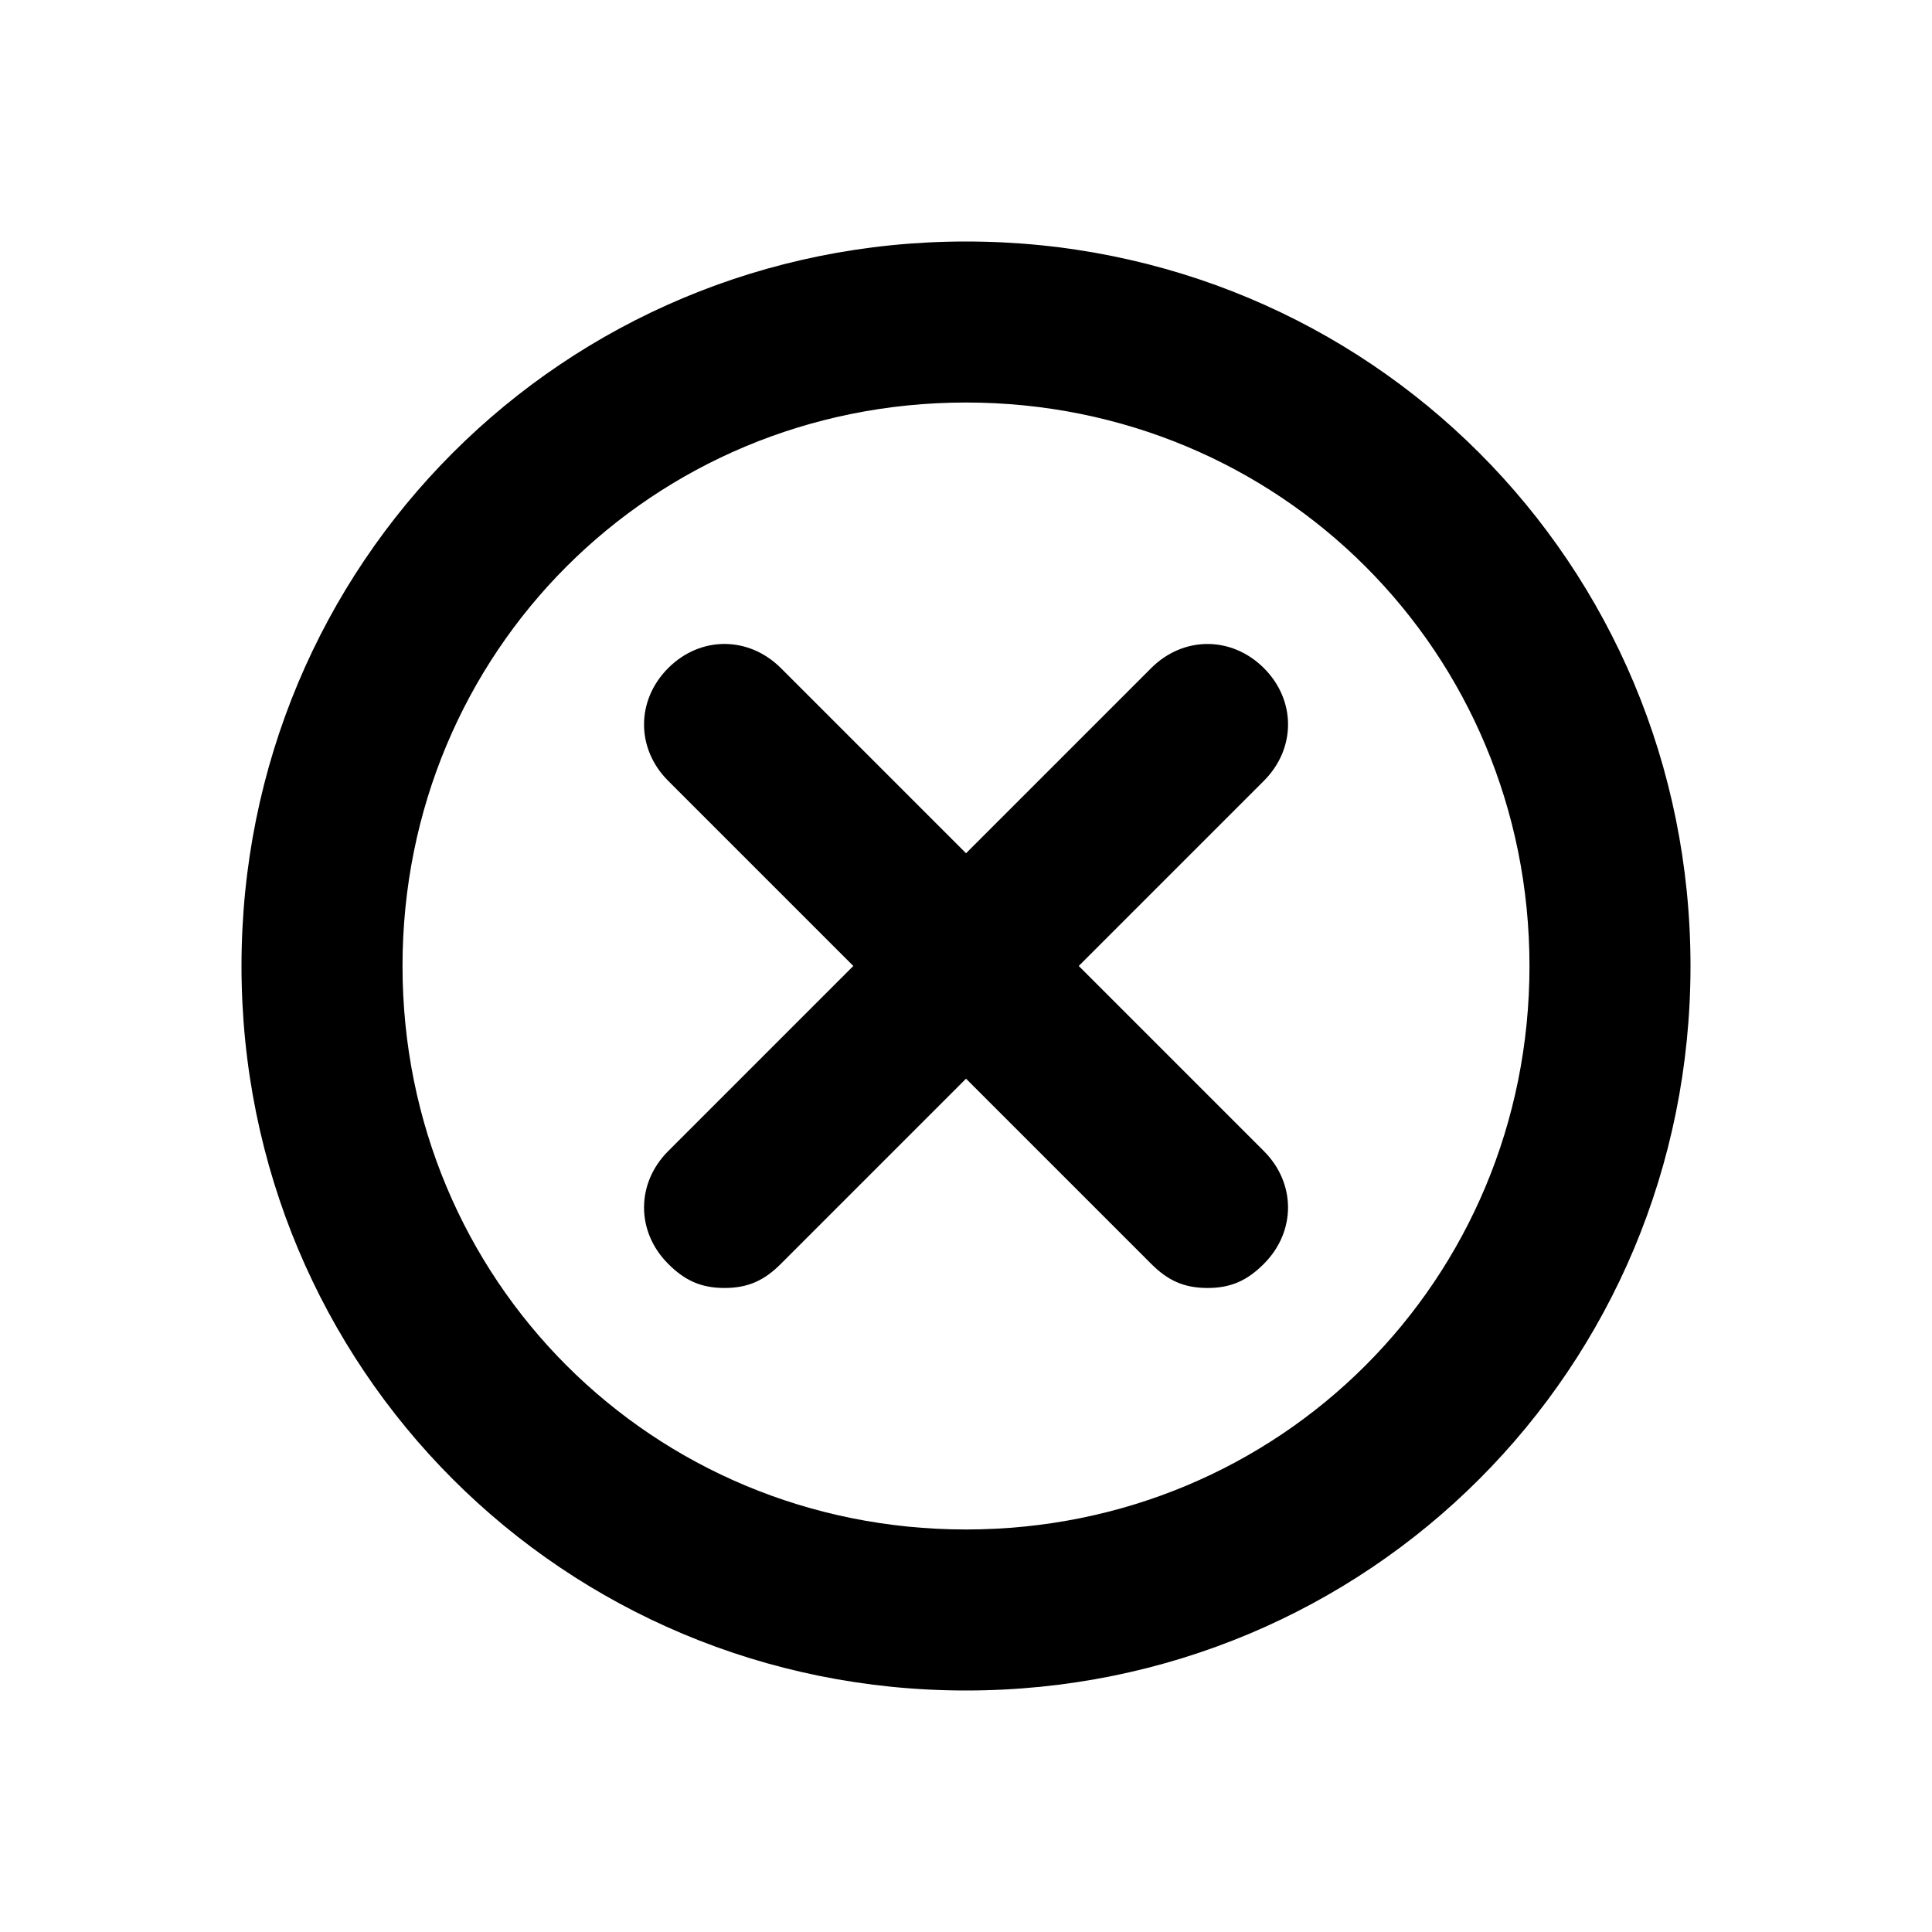
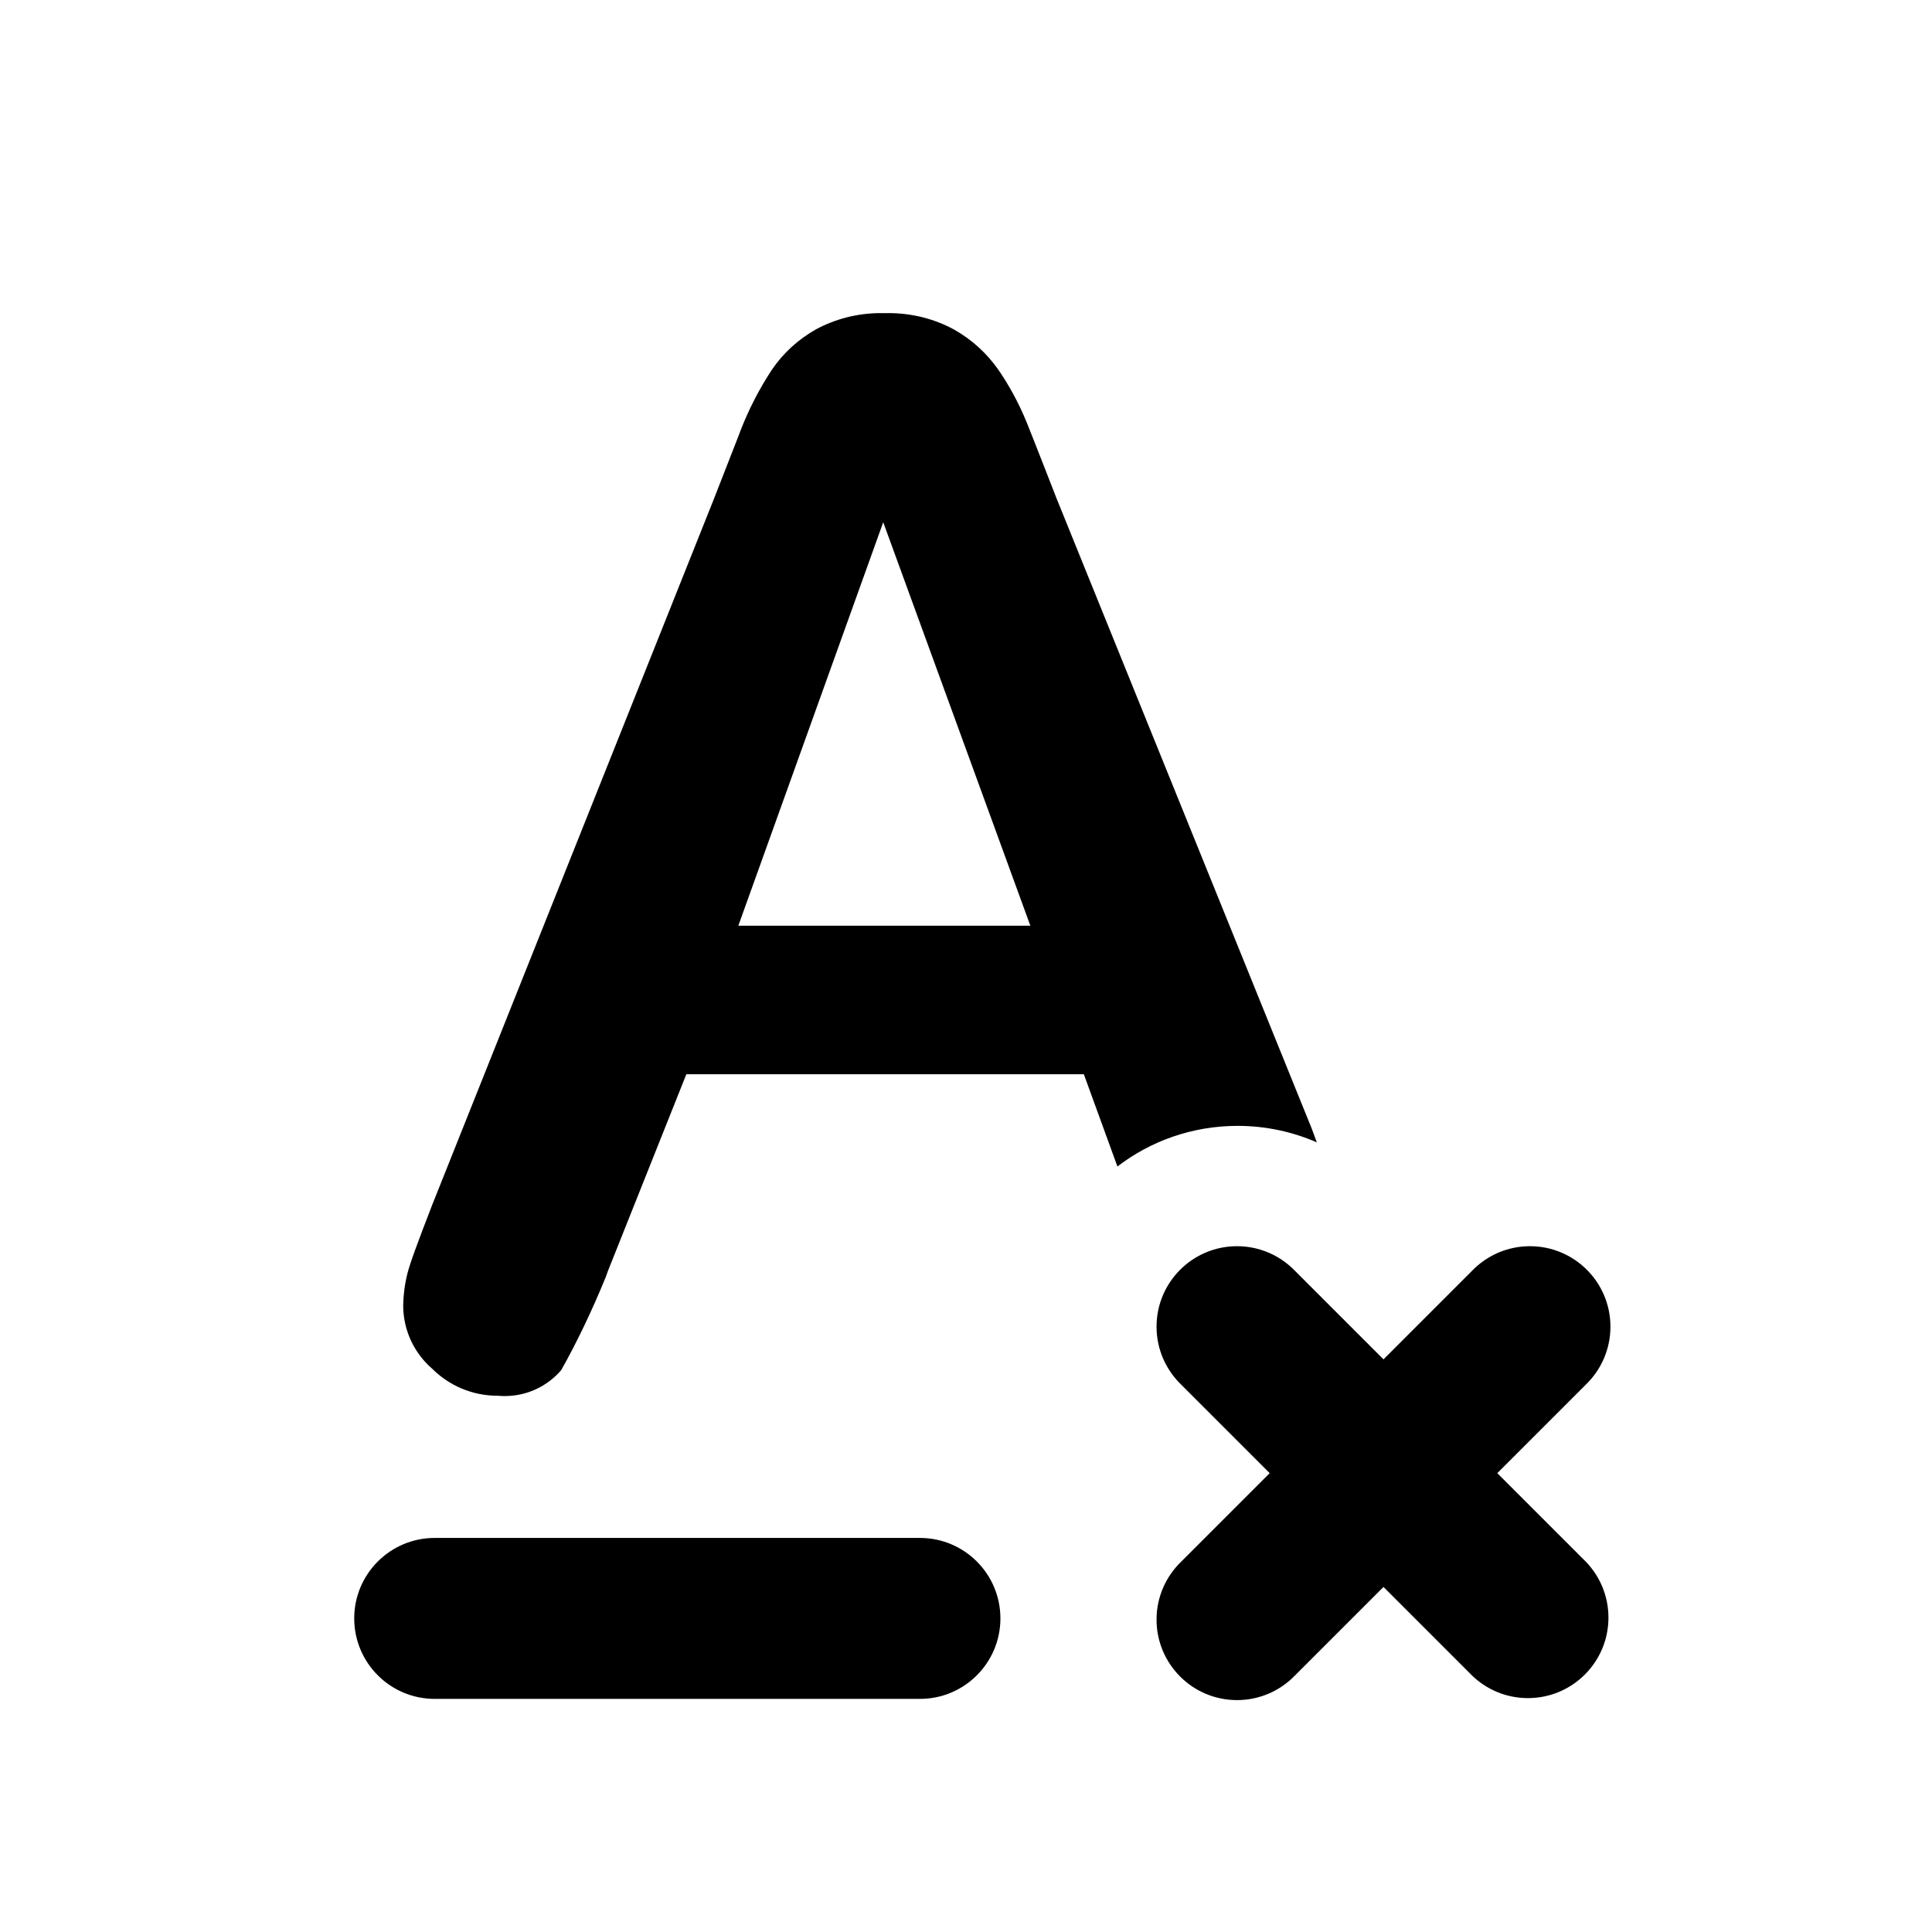
<svg xmlns="http://www.w3.org/2000/svg" version="1.1" width="32" height="32" viewBox="0 0 32 32">
-   <path d="M16 28c-6.667 0-12-5.333-12-12s5.333-12 12-12 12 5.333 12 12-5.333 12-12 12zM16 6.667c-5.2 0-9.333 4.133-9.333 9.333s4.133 9.333 9.333 9.333 9.333-4.133 9.333-9.333-4.133-9.333-9.333-9.333z" />
-   <path d="M20 21.333c-0.4 0-0.667-0.133-0.933-0.4l-8-8c-0.533-0.533-0.533-1.333 0-1.867s1.333-0.533 1.867 0l8 8c0.533 0.533 0.533 1.333 0 1.867-0.267 0.267-0.533 0.4-0.933 0.4z" />
-   <path d="M12 21.333c-0.4 0-0.667-0.133-0.933-0.4-0.533-0.533-0.533-1.333 0-1.867l8-8c0.533-0.533 1.333-0.533 1.867 0s0.533 1.333 0 1.867l-8 8c-0.267 0.267-0.533 0.4-0.933 0.4z" />
+   <path d="M24.8 24.4l1.467-1.467c0.251-0.243 0.407-0.583 0.407-0.959 0-0.736-0.597-1.333-1.333-1.333-0.376 0-0.716 0.156-0.959 0.407l-1.467 1.467-1.467-1.467c-0.243-0.251-0.583-0.407-0.959-0.407-0.736 0-1.333 0.597-1.333 1.333 0 0.376 0.156 0.716 0.407 0.959l1.467 1.467-1.467 1.467c-0.251 0.243-0.407 0.583-0.407 0.959 0 0.736 0.597 1.333 1.333 1.333 0.376 0 0.716-0.156 0.959-0.407l1.467-1.467 1.467 1.467c0.24 0.232 0.566 0.374 0.926 0.374 0.736 0 1.333-0.597 1.333-1.333 0-0.36-0.143-0.687-0.375-0.927l0 0z" />
+   <path d="M15.235 25.473h-8.035c-0.736 0-1.333 0.597-1.333 1.333s0.597 1.333 1.333 1.333v0h8.037c0.736 0 1.333-0.597 1.333-1.333s-0.597-1.333-1.333-1.333v0z" />
+   <path d="M21.811 18.923c-0.036-0.1-0.067-0.184-0.081-0.221l-4.231-10.449s-0.363-0.933-0.492-1.253c-0.138-0.336-0.297-0.625-0.483-0.894l0.010 0.015c-0.194-0.275-0.442-0.499-0.729-0.661l-0.011-0.006c-0.312-0.169-0.683-0.268-1.077-0.268-0.023 0-0.046 0-0.069 0.001l0.003-0c-0.018-0.001-0.040-0.001-0.062-0.001-0.392 0-0.76 0.099-1.082 0.273l0.012-0.006c-0.301 0.169-0.549 0.398-0.735 0.672l-0.005 0.008c-0.2 0.303-0.38 0.651-0.521 1.017l-0.013 0.037-0.425 1.088-4.667 11.696s-0.291 0.747-0.364 0.983c-0.068 0.204-0.108 0.44-0.111 0.684v0.001c0.006 0.409 0.188 0.775 0.473 1.025l0.002 0.001c0.278 0.28 0.663 0.453 1.089 0.453 0.002 0 0.003 0 0.005 0h-0c0.034 0.003 0.074 0.005 0.114 0.005 0.373 0 0.708-0.166 0.934-0.429l0.001-0.002c0.252-0.445 0.511-0.985 0.738-1.542l0.035-0.098 1.299-3.259h6.584l0.556 1.528c0.546-0.42 1.239-0.673 1.991-0.673 0.474 0 0.925 0.101 1.332 0.282l-0.021-0.008zM12.229 15.333l2.4-6.683 2.437 6.683z" />
</svg>
